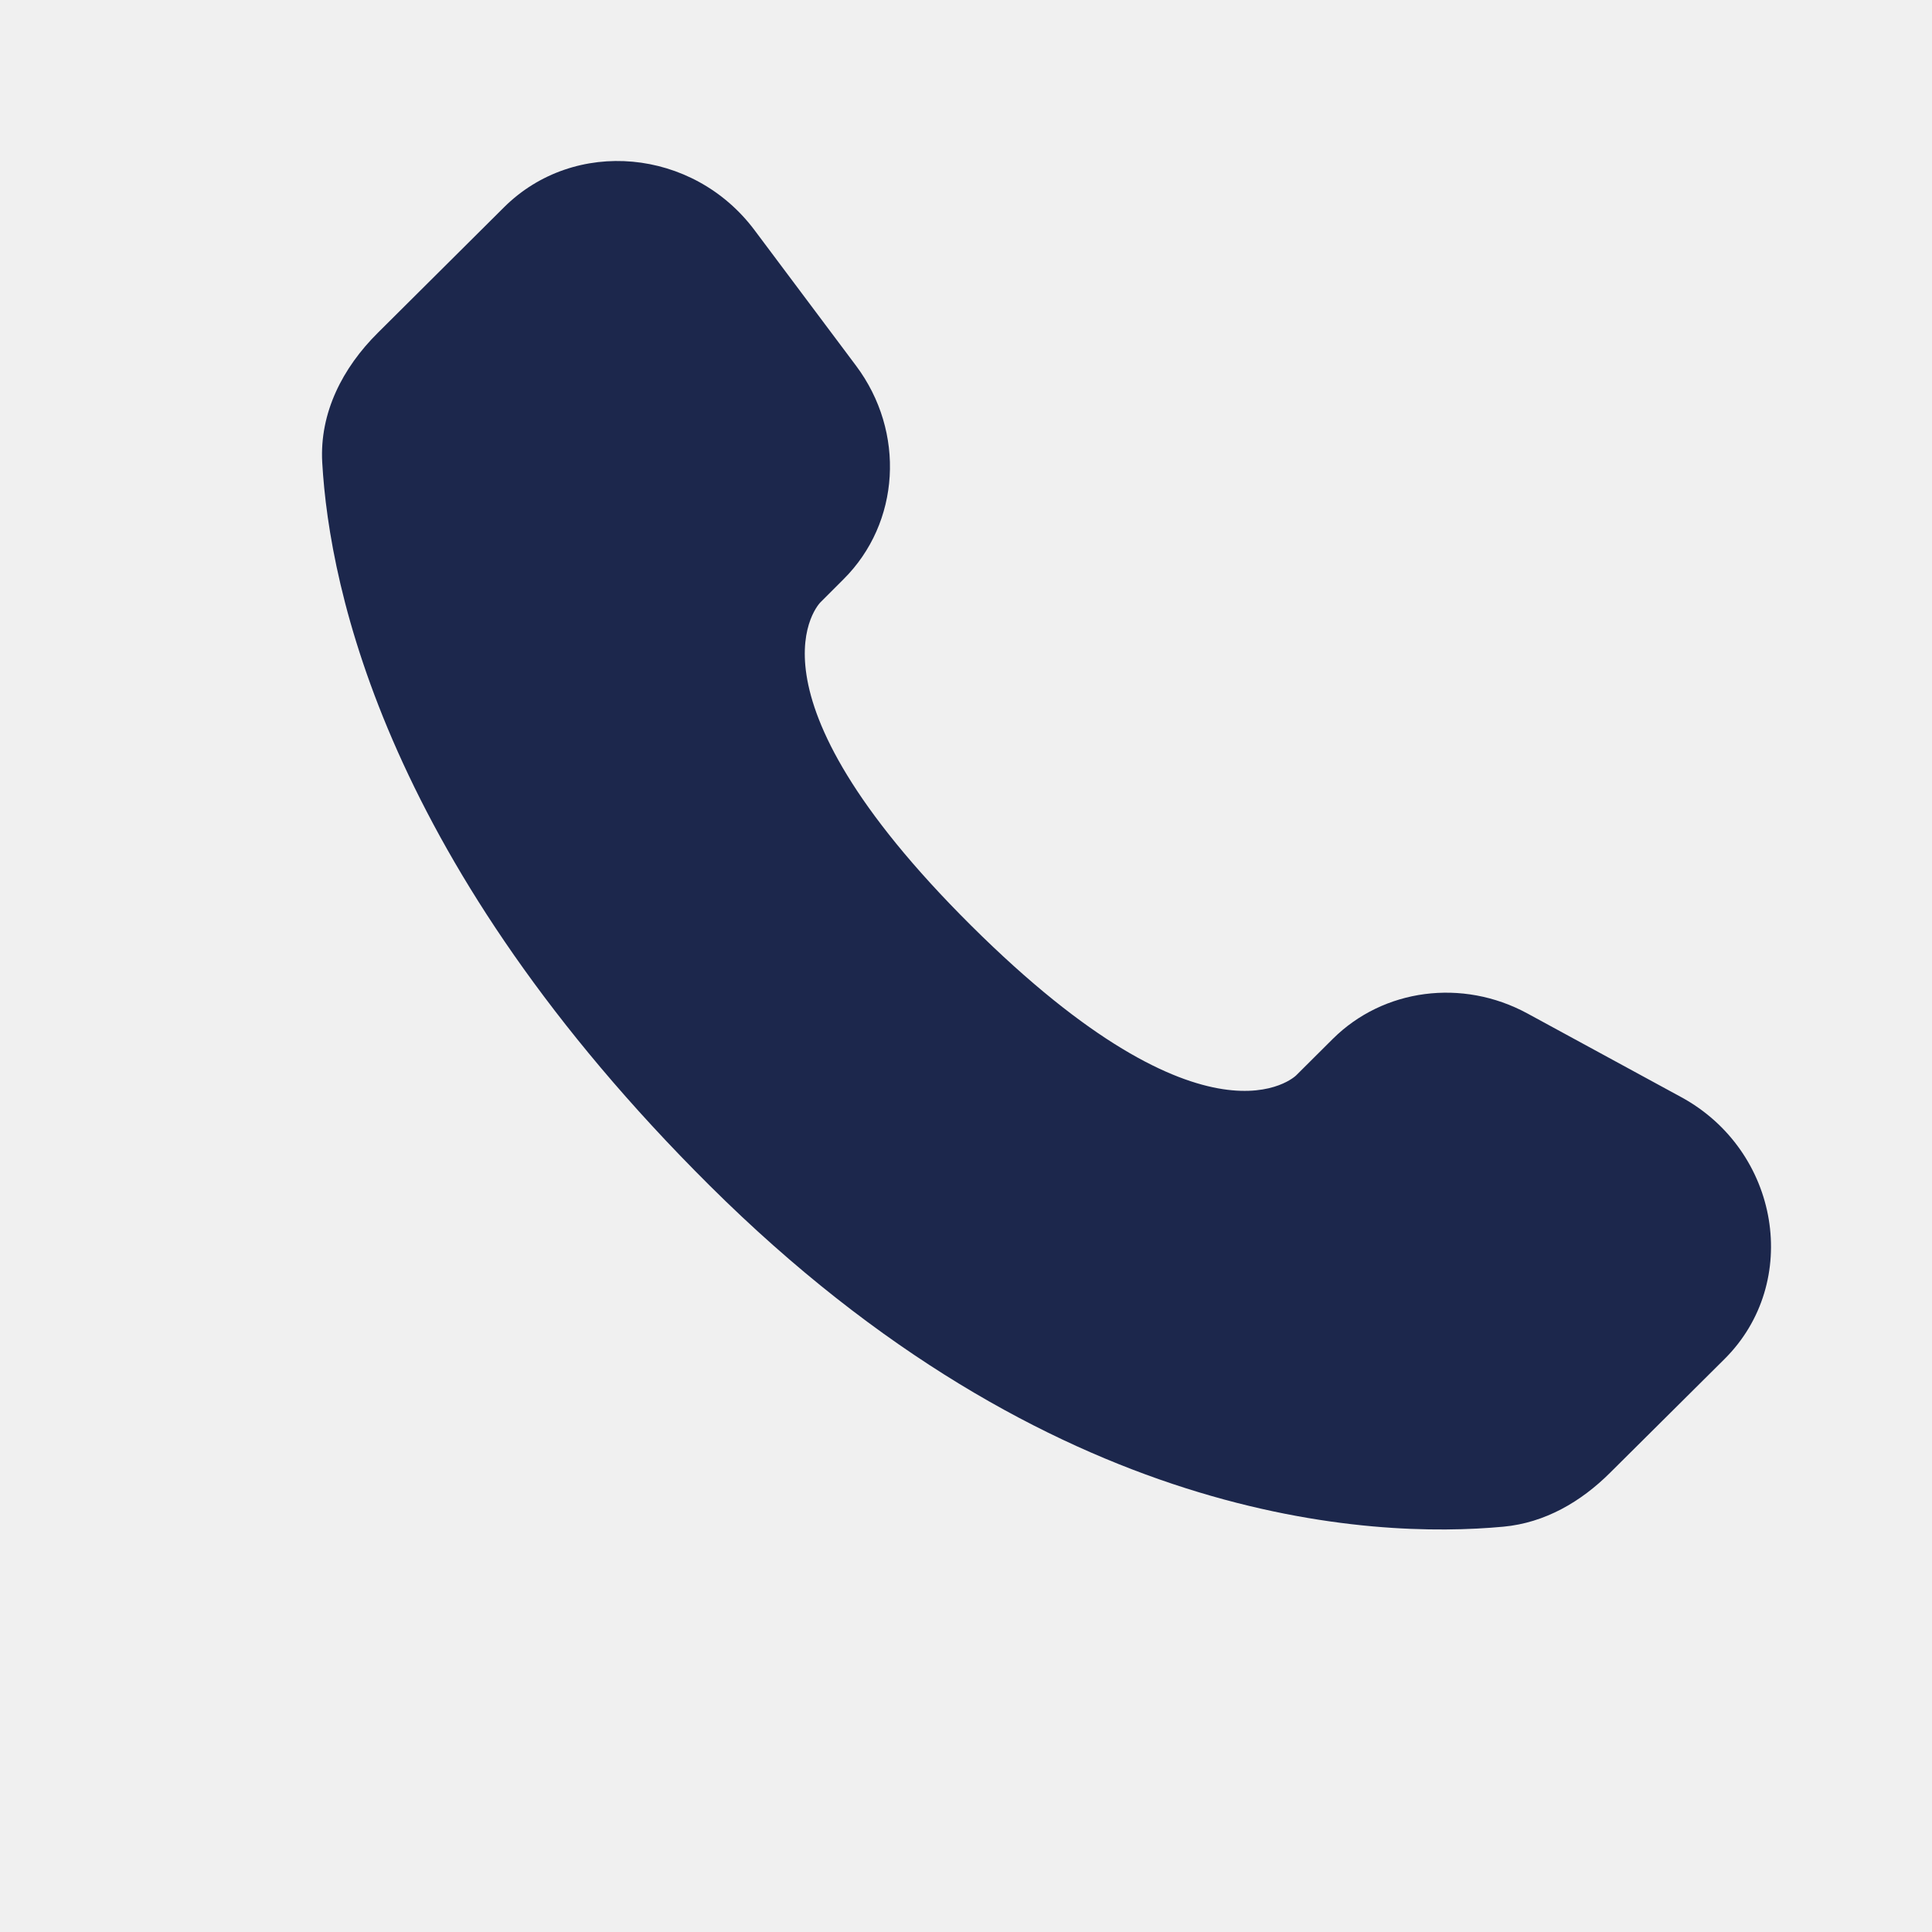
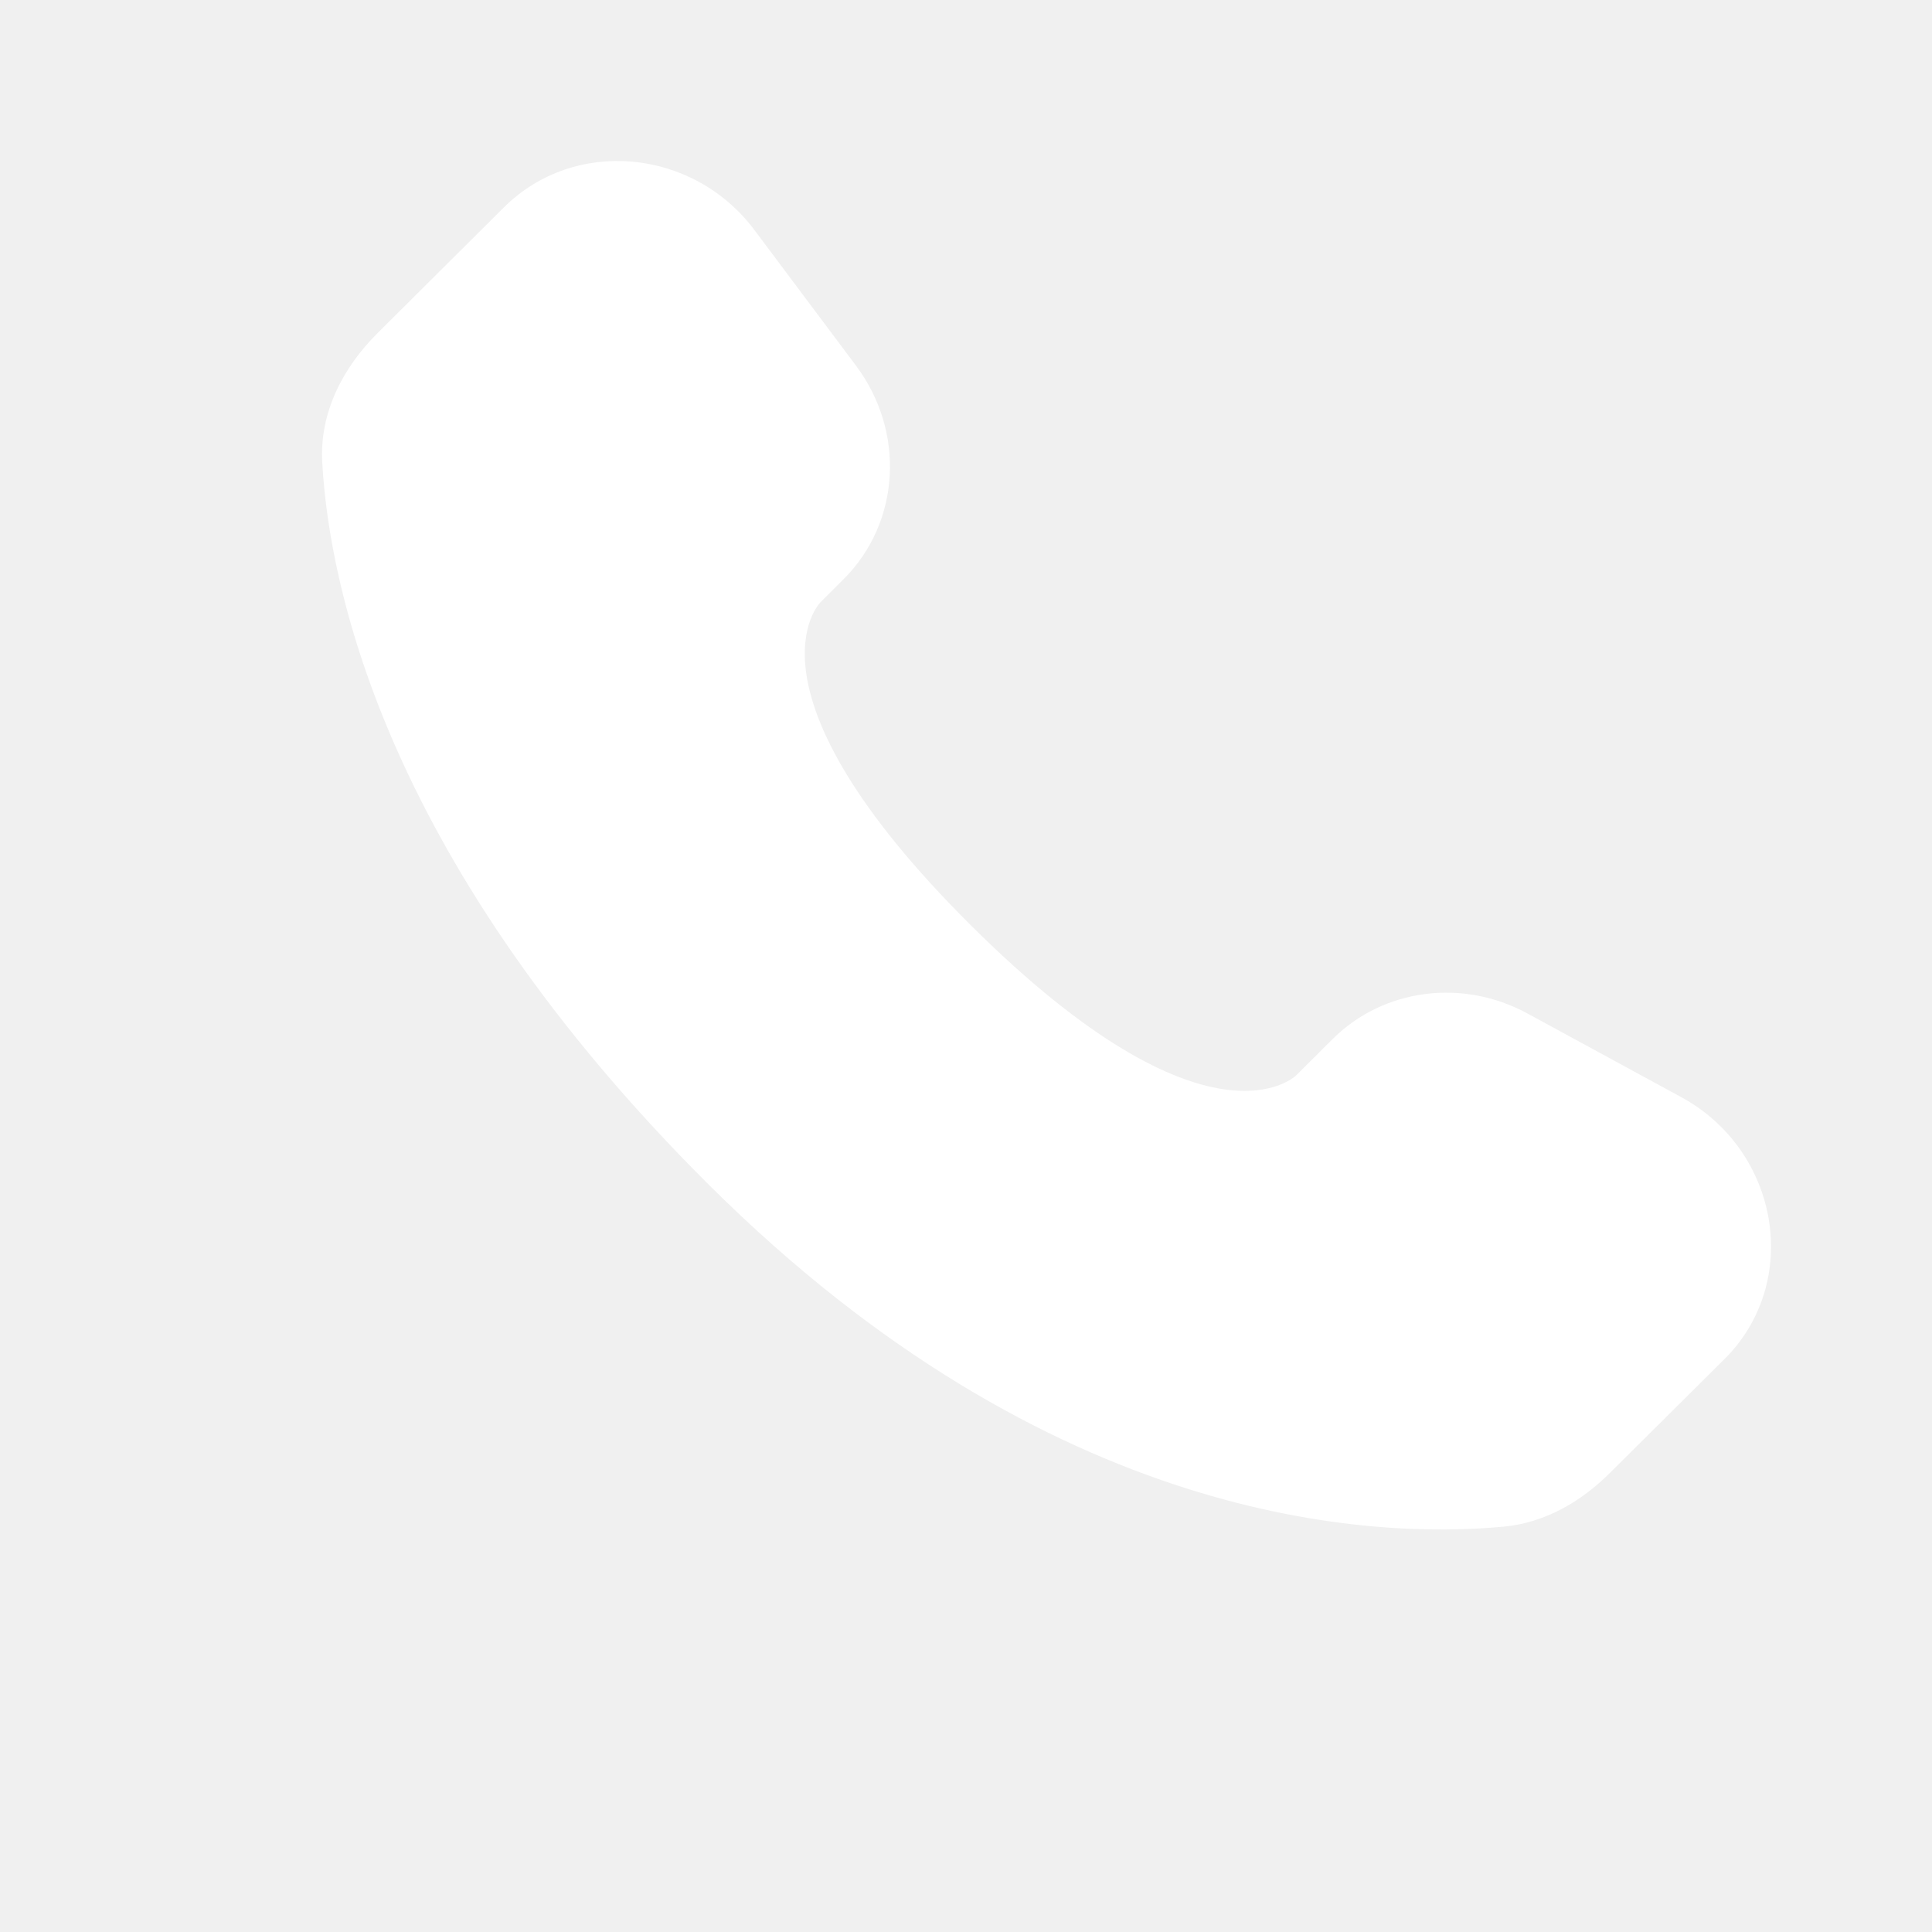
<svg xmlns="http://www.w3.org/2000/svg" width="800px" height="800px" viewBox="0 0 24 24" fill="none">
-   <path d="M16.556 12.906L16.101 13.359C16.101 13.359 15.018 14.435 12.063 11.497C9.108 8.559 10.191 7.483 10.191 7.483L10.477 7.197C11.184 6.495 11.251 5.367 10.634 4.543L9.373 2.859C8.61 1.84 7.136 1.705 6.261 2.575L4.692 4.136C4.258 4.567 3.968 5.126 4.003 5.746C4.093 7.332 4.811 10.745 8.815 14.727C13.062 18.949 17.047 19.117 18.676 18.965C19.192 18.917 19.64 18.655 20.001 18.295L21.422 16.883C22.381 15.93 22.11 14.295 20.883 13.628L18.973 12.589C18.167 12.152 17.186 12.28 16.556 12.906Z" fill="#1C274C" />
+   <path d="M16.556 12.906L16.101 13.359C16.101 13.359 15.018 14.435 12.063 11.497C9.108 8.559 10.191 7.483 10.191 7.483L10.477 7.197C11.184 6.495 11.251 5.367 10.634 4.543L9.373 2.859C8.61 1.84 7.136 1.705 6.261 2.575L4.692 4.136C4.258 4.567 3.968 5.126 4.003 5.746C4.093 7.332 4.811 10.745 8.815 14.727C13.062 18.949 17.047 19.117 18.676 18.965C19.192 18.917 19.64 18.655 20.001 18.295L21.422 16.883C22.381 15.93 22.11 14.295 20.883 13.628L18.973 12.589C18.167 12.152 17.186 12.28 16.556 12.906Z" fill="#fff" />
</svg>
